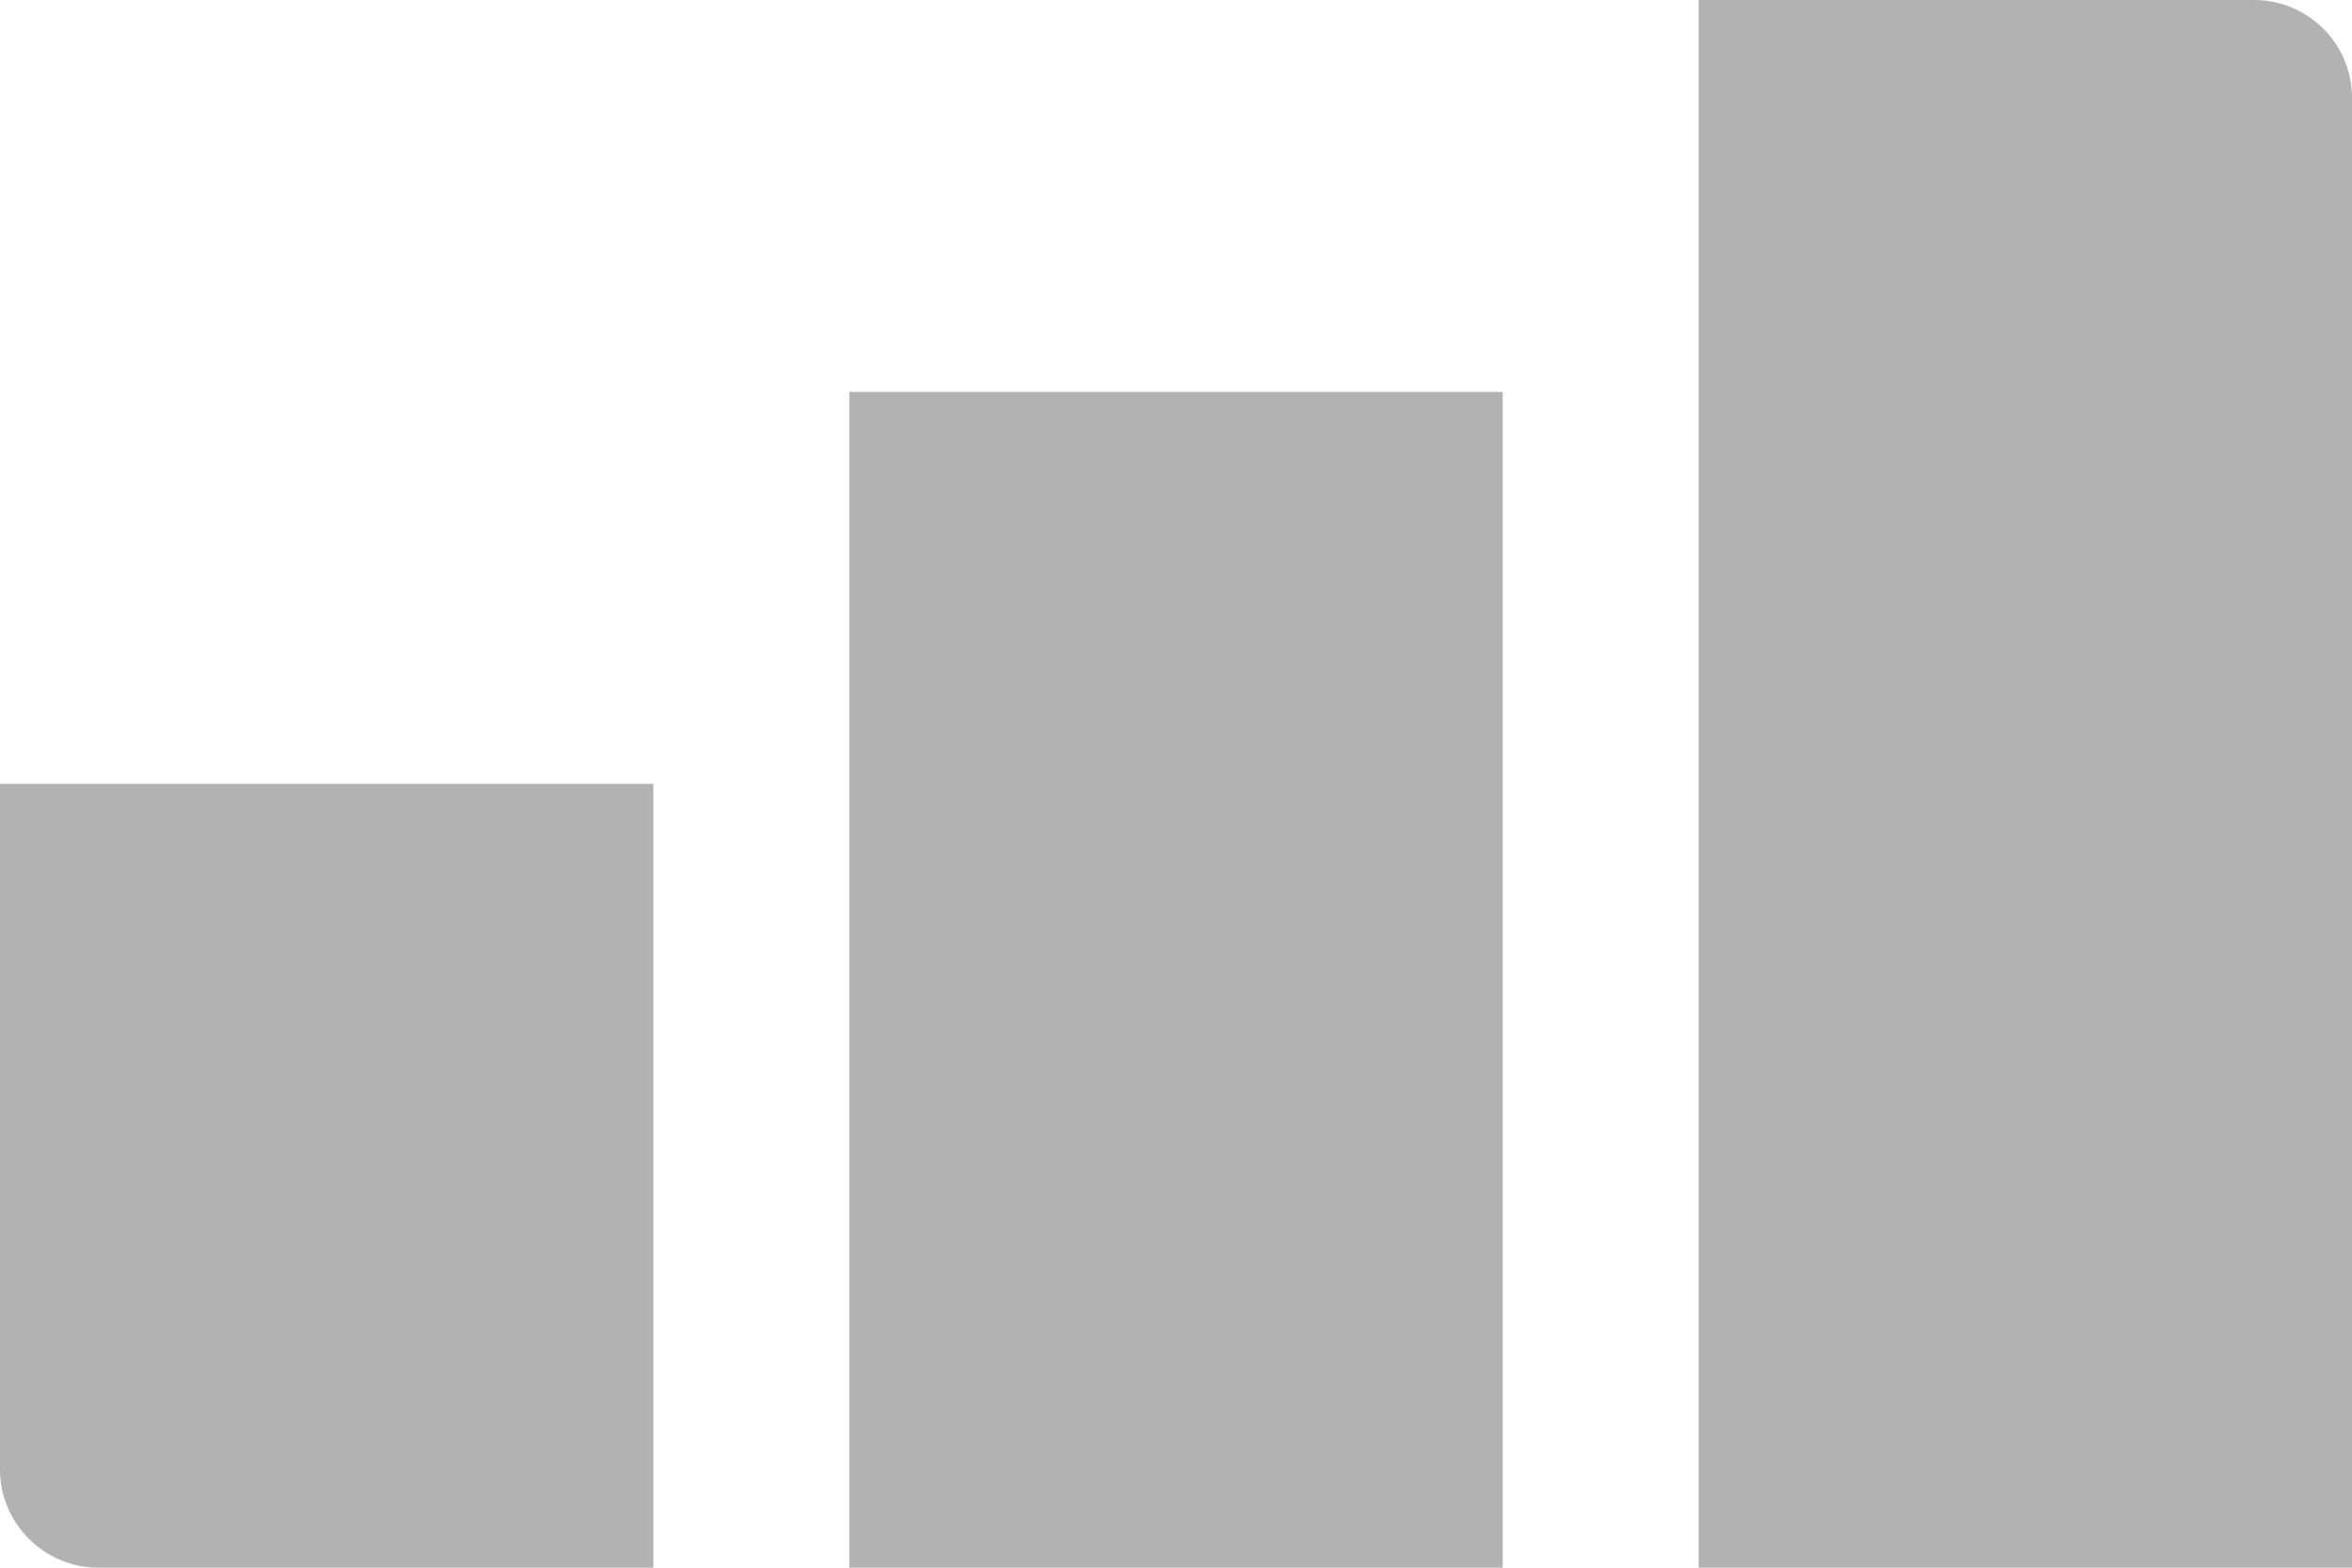
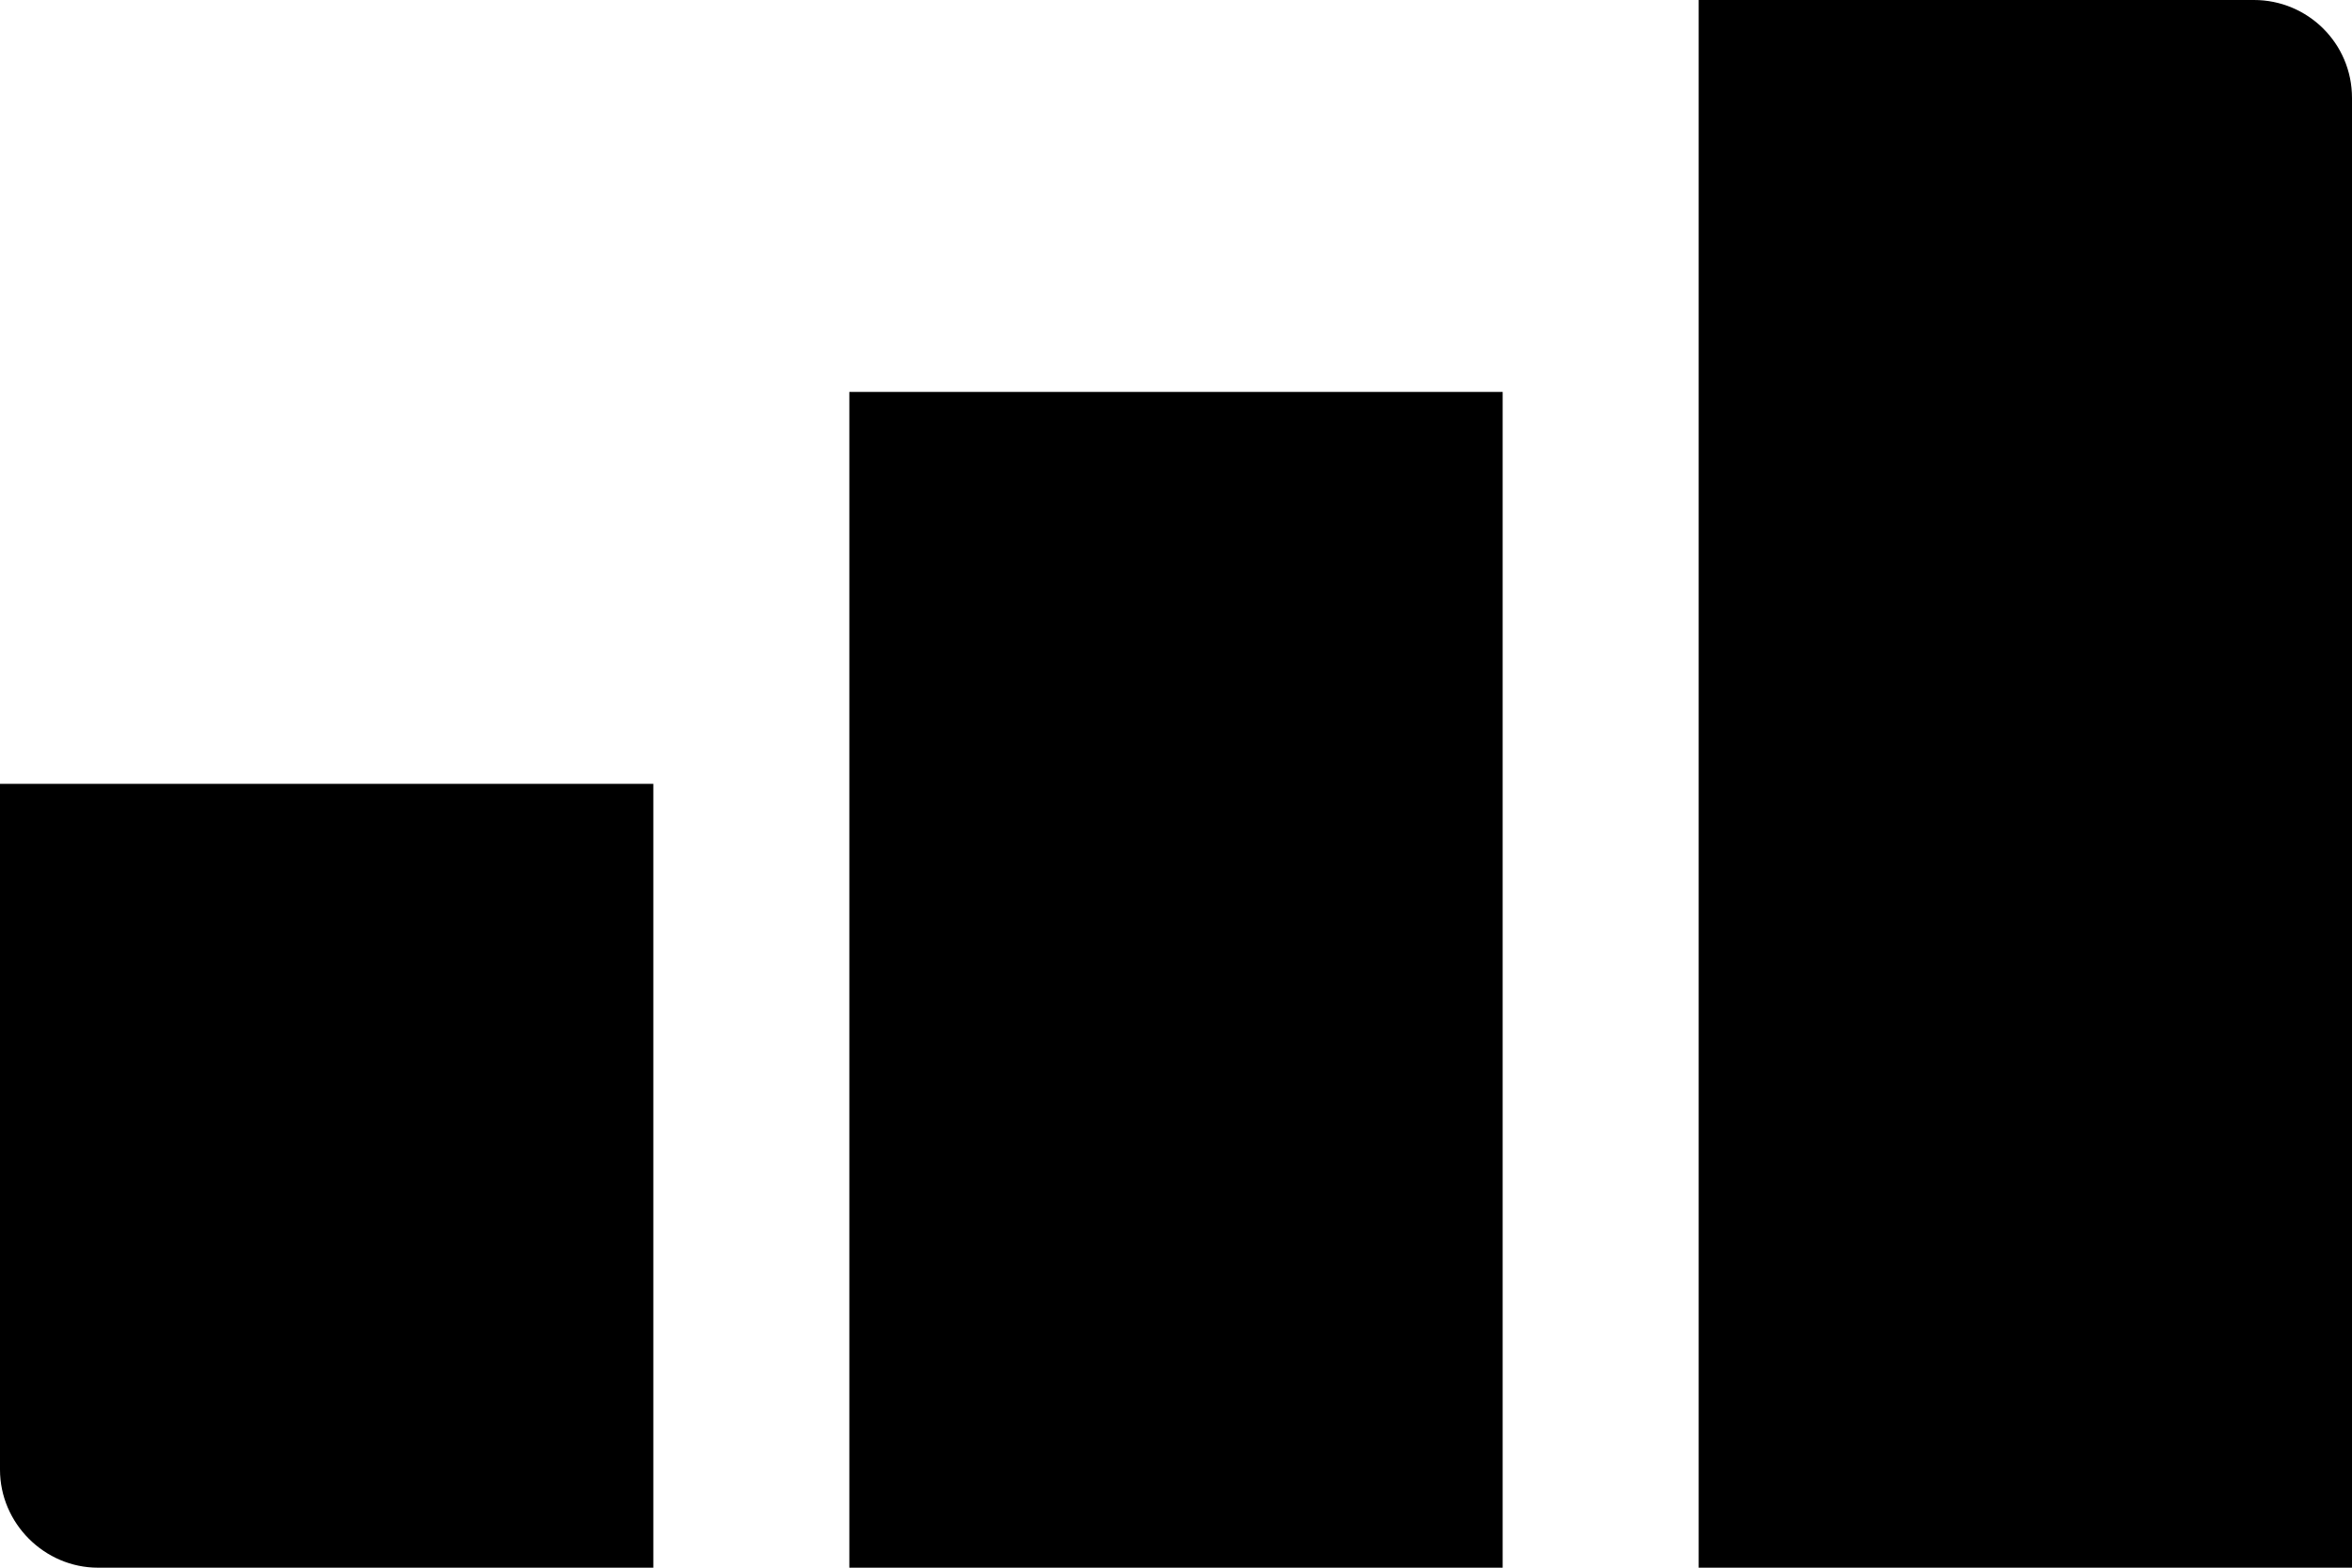
<svg xmlns="http://www.w3.org/2000/svg" width="100%" height="100%" viewBox="0 0 18 12" fill="none">
-   <path d="M0 6H5V12H0.75C0.34 12 0 11.66 0 11.25V6Z" fill="#B2B2B2" />
-   <path d="M11.5 3H6.5V12H11.5V3Z" fill="#B2B2B2" />
-   <path d="M13 0H17.25C17.66 0 18 0.33 18 0.75V12H13V0Z" fill="#B2B2B2" />
+   <path d="M0 6H5V12H0.75C0.34 12 0 11.66 0 11.25V6Z" fill="currentColor" />
+   <path d="M11.5 3H6.5V12H11.5V3Z" fill="currentColor" />
+   <path d="M13 0H17.25C17.66 0 18 0.33 18 0.75V12H13V0Z" fill="currentColor" />
</svg>
